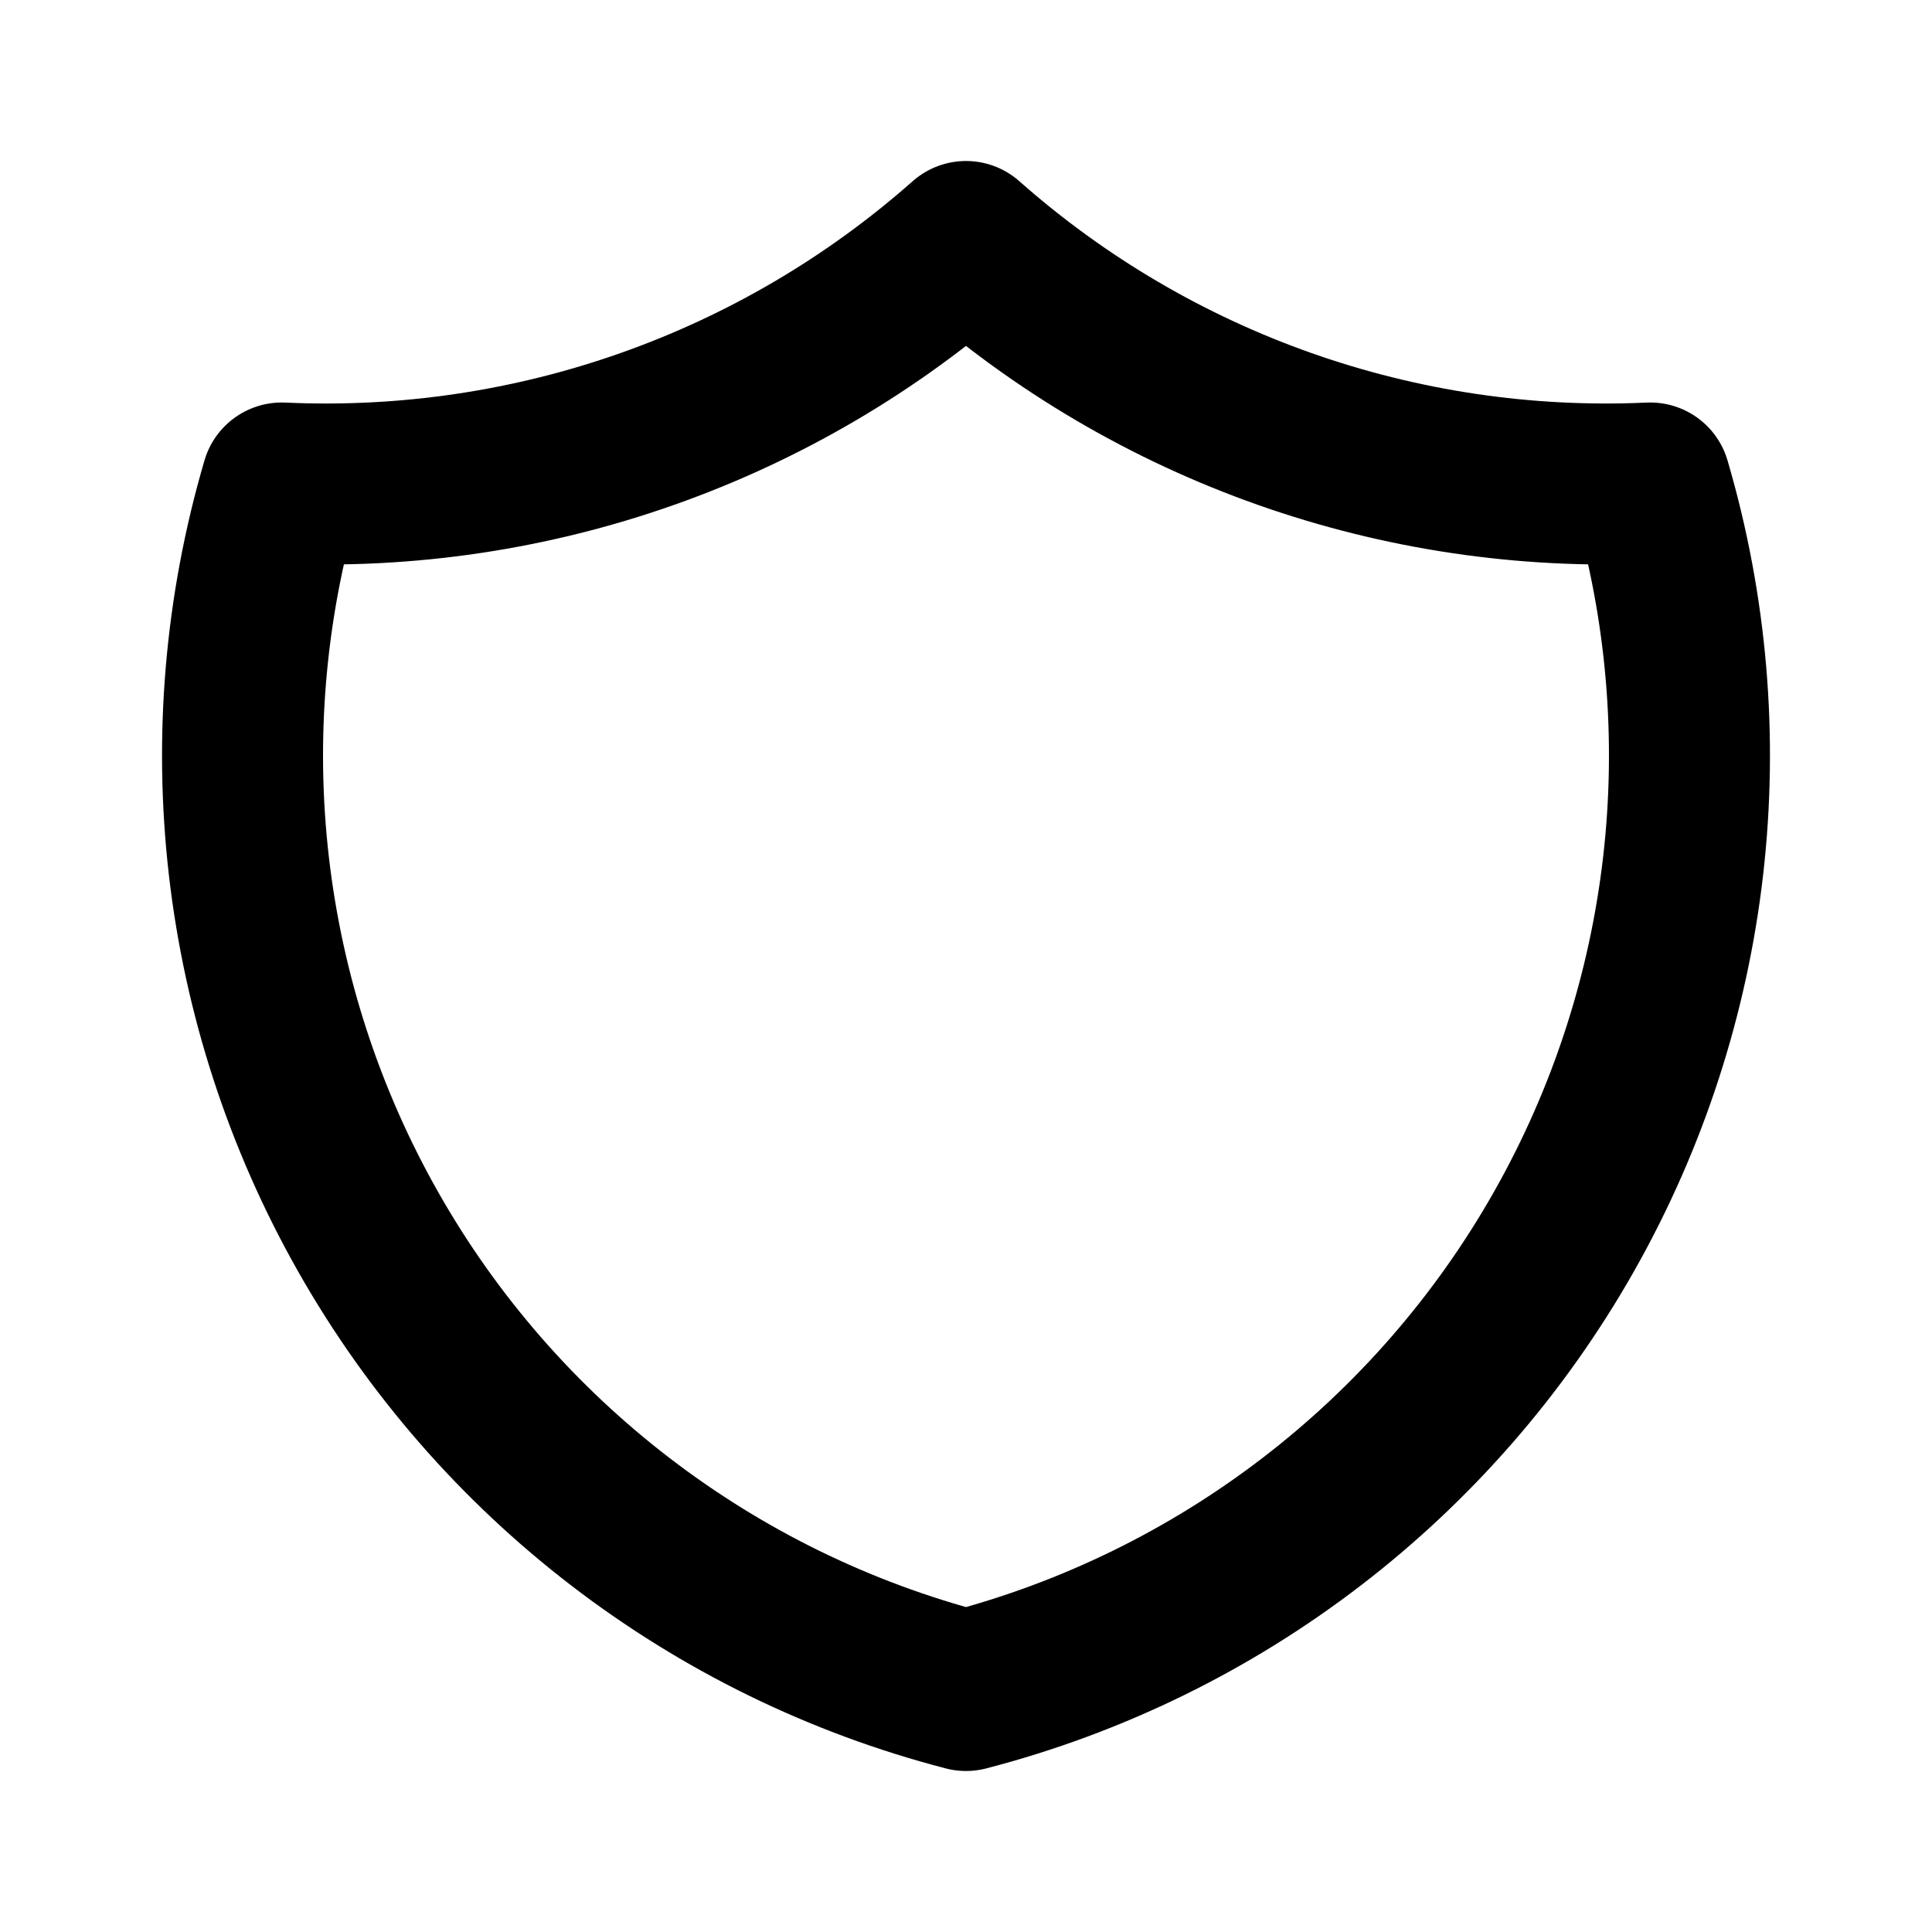
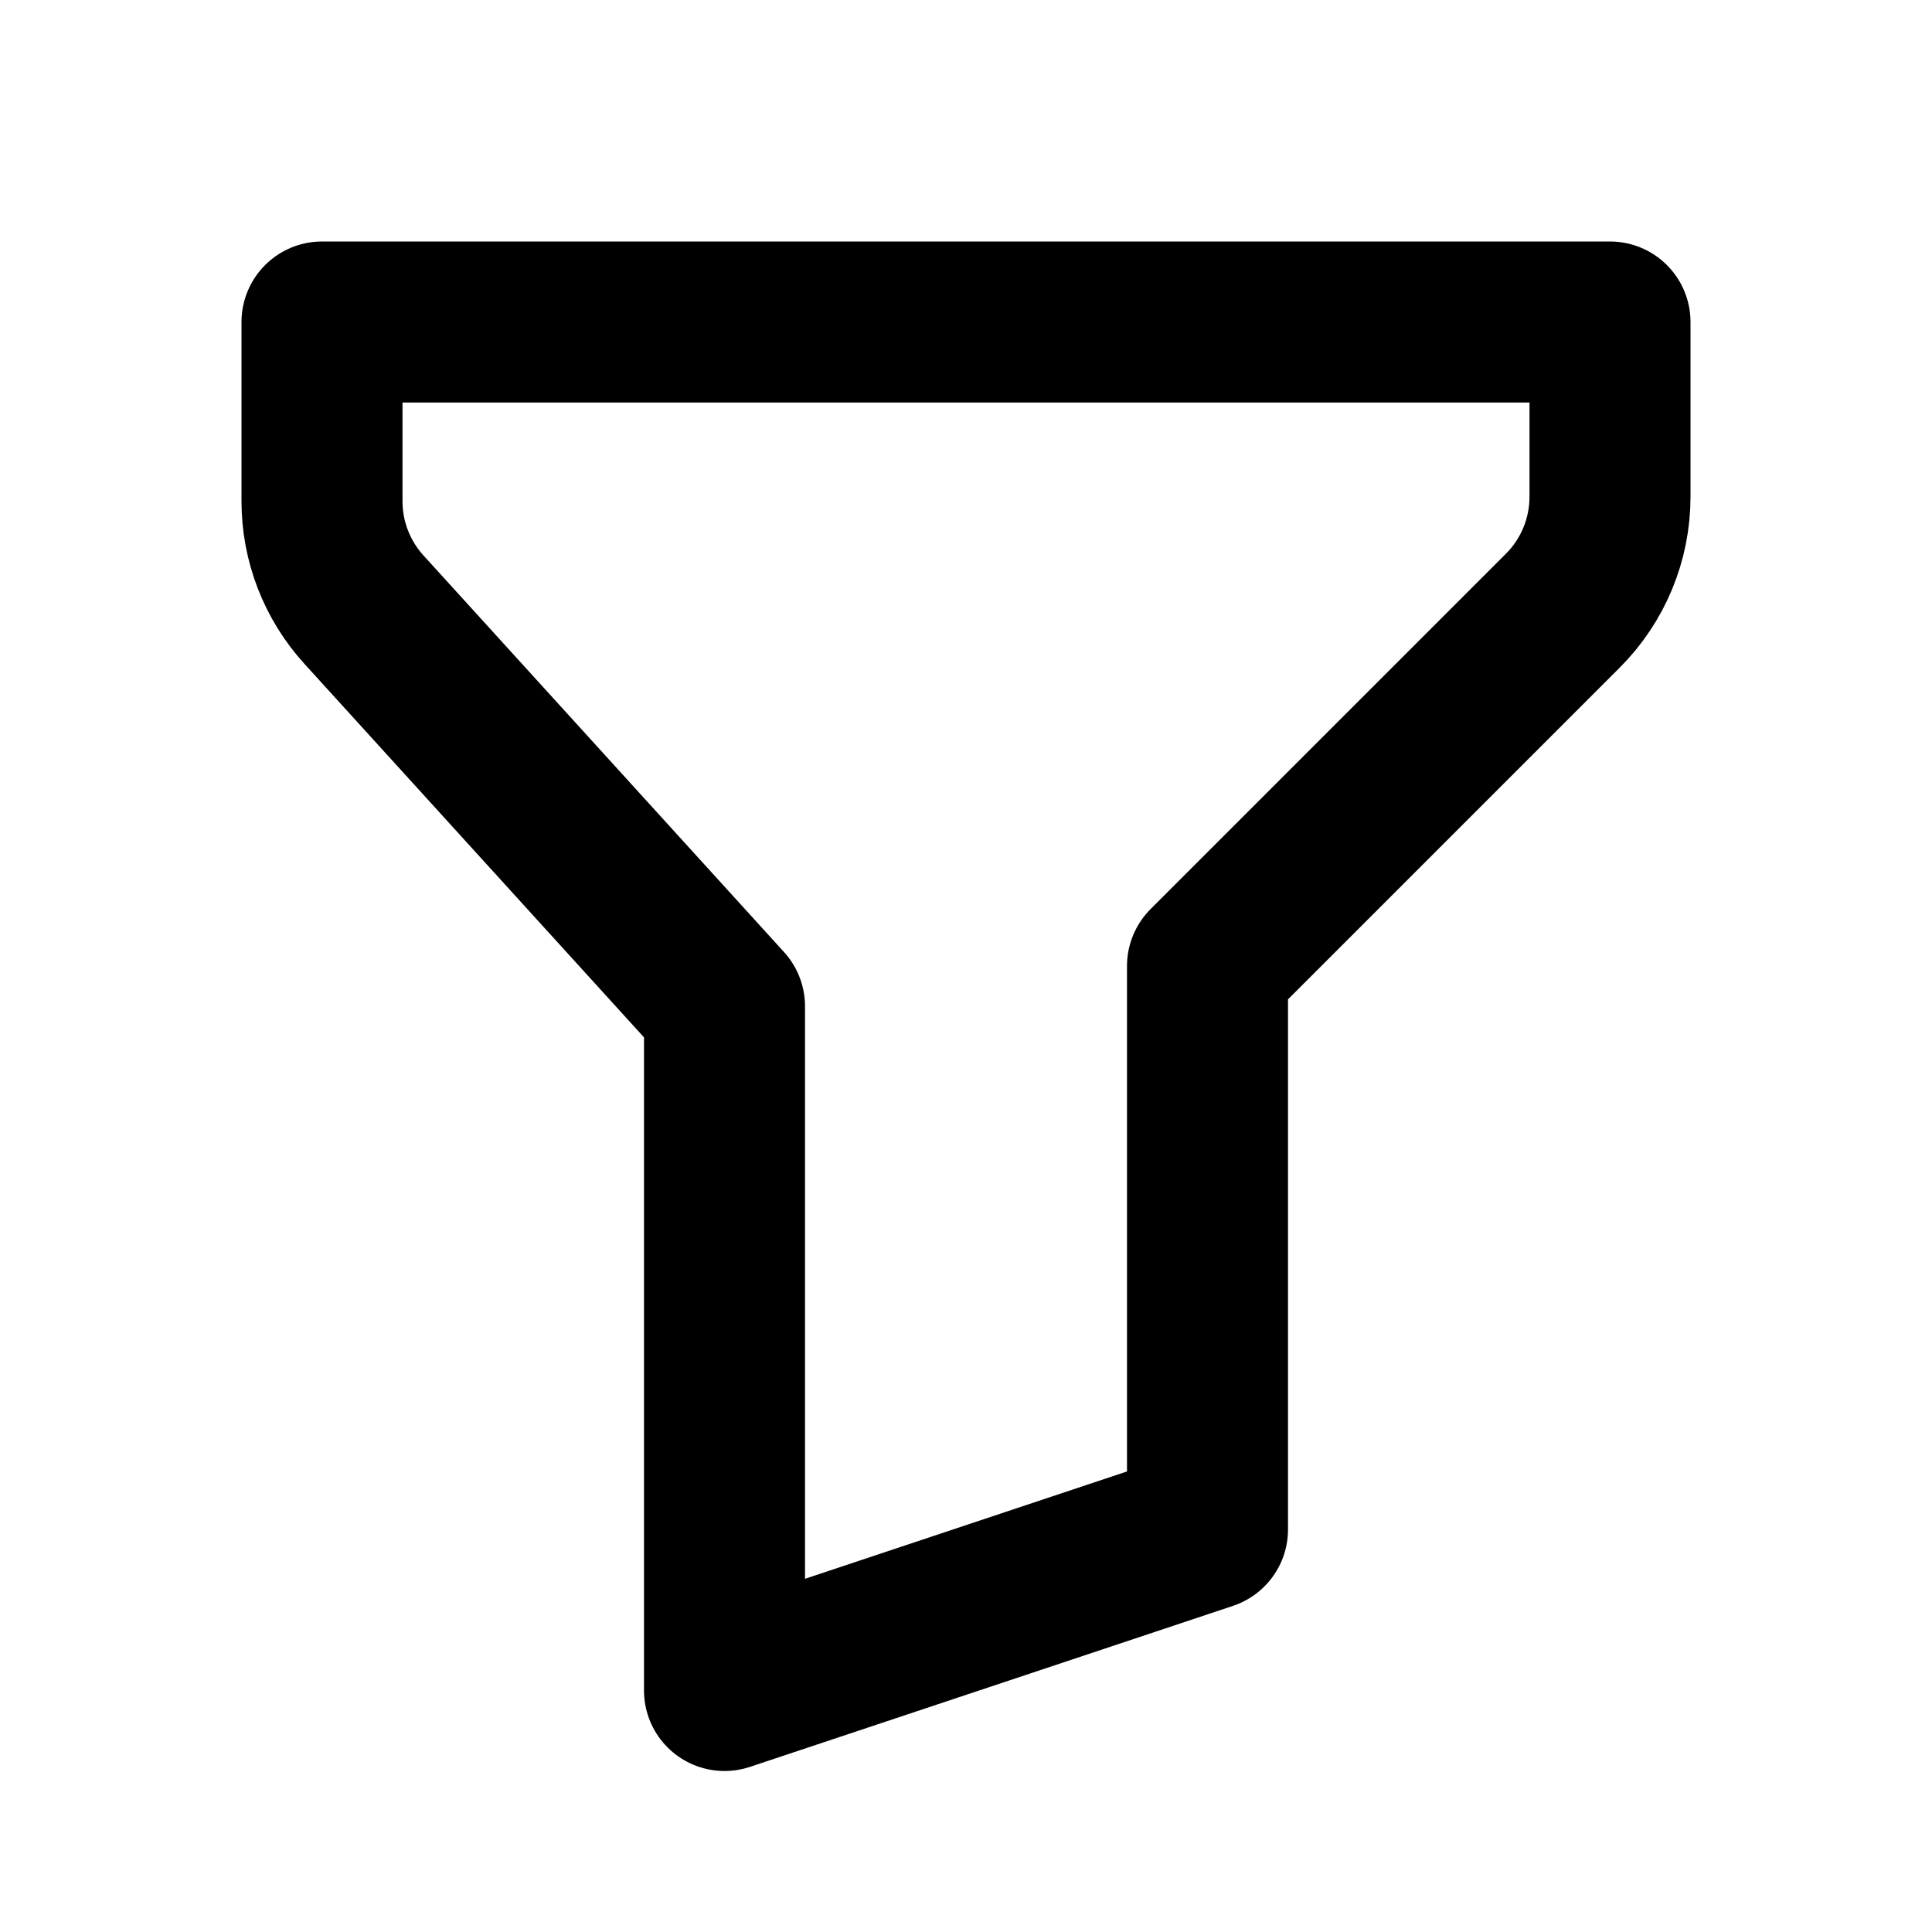
<svg xmlns="http://www.w3.org/2000/svg" width="24" height="24" viewBox="0 0 24 24" fill="none" stroke="currentColor" stroke-width="2" stroke-linecap="round" stroke-linejoin="round">
-   <path d="M12 3a12 12 0 0 0 8.5 3a12 12 0 0 1 -8.5 15a12 12 0 0 1 -8.5 -15a12 12 0 0 0 8.5 -3" />
+   <path d="M4 4h16v2.172a2 2 0 0 1 -.586 1.414l-4.414 4.414v7l-6 2v-8.5l-4.48 -4.928a2 2 0 0 1 -.52 -1.345v-2.227" />
</svg>
